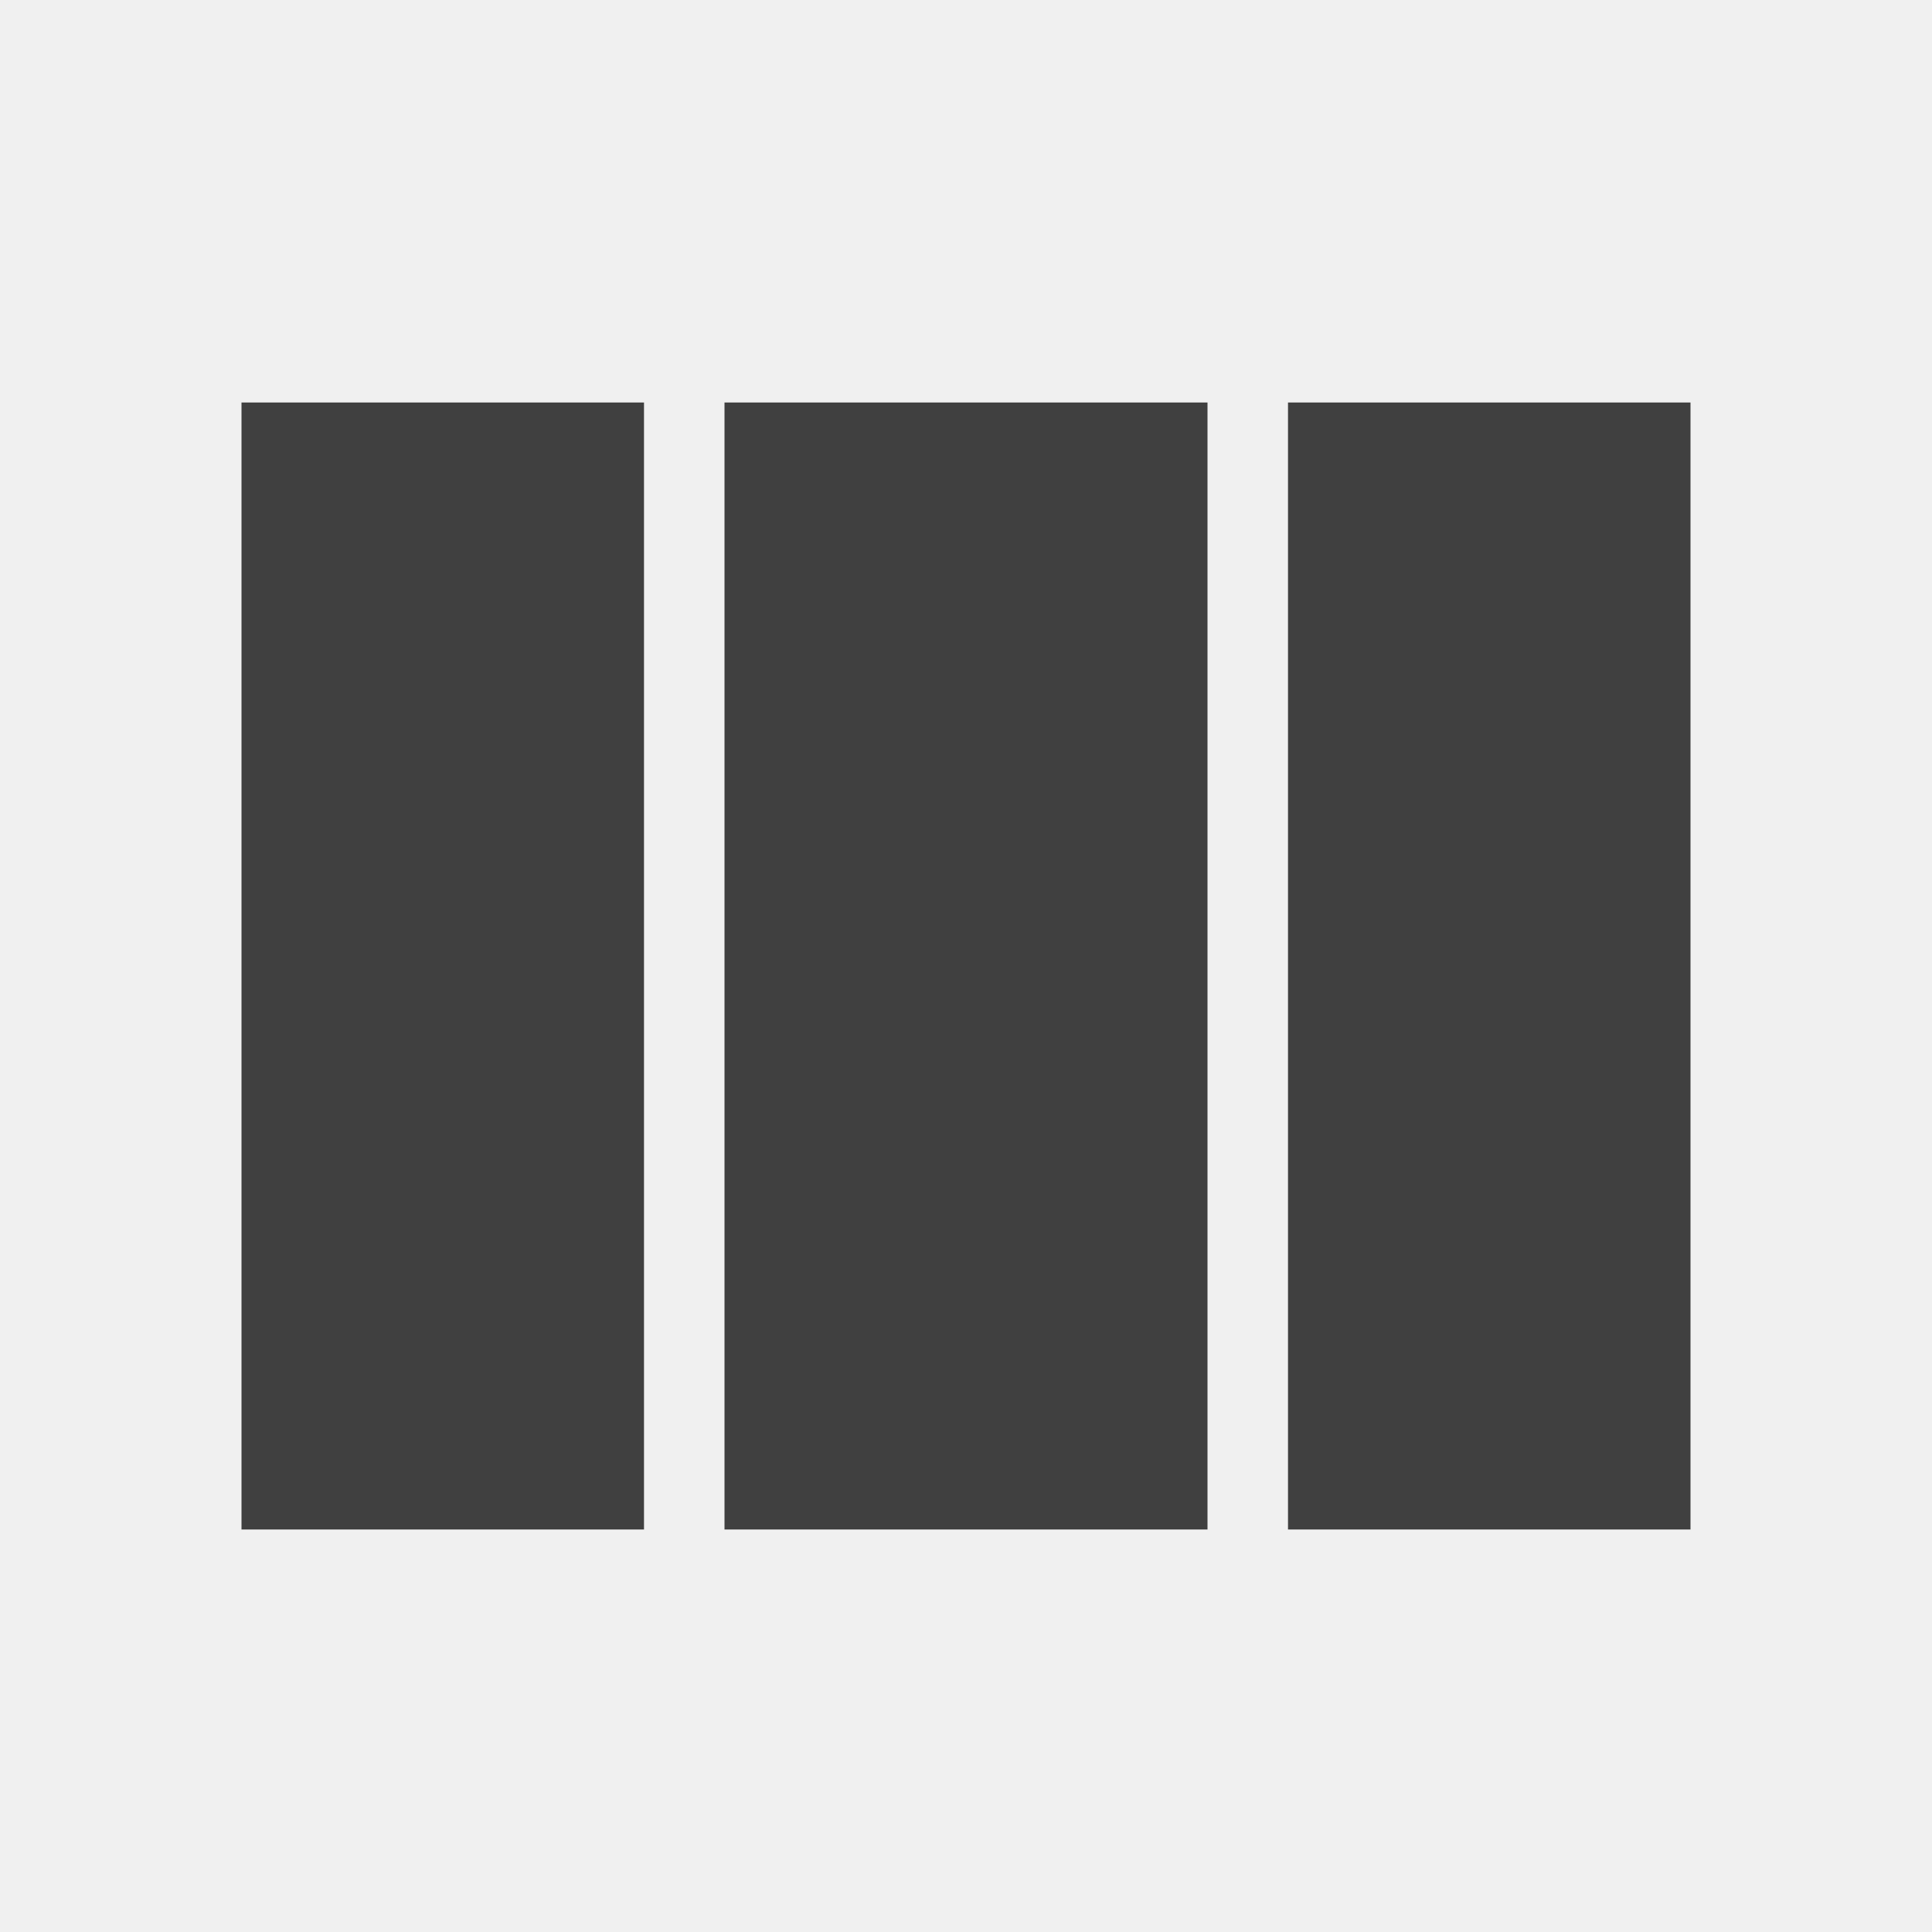
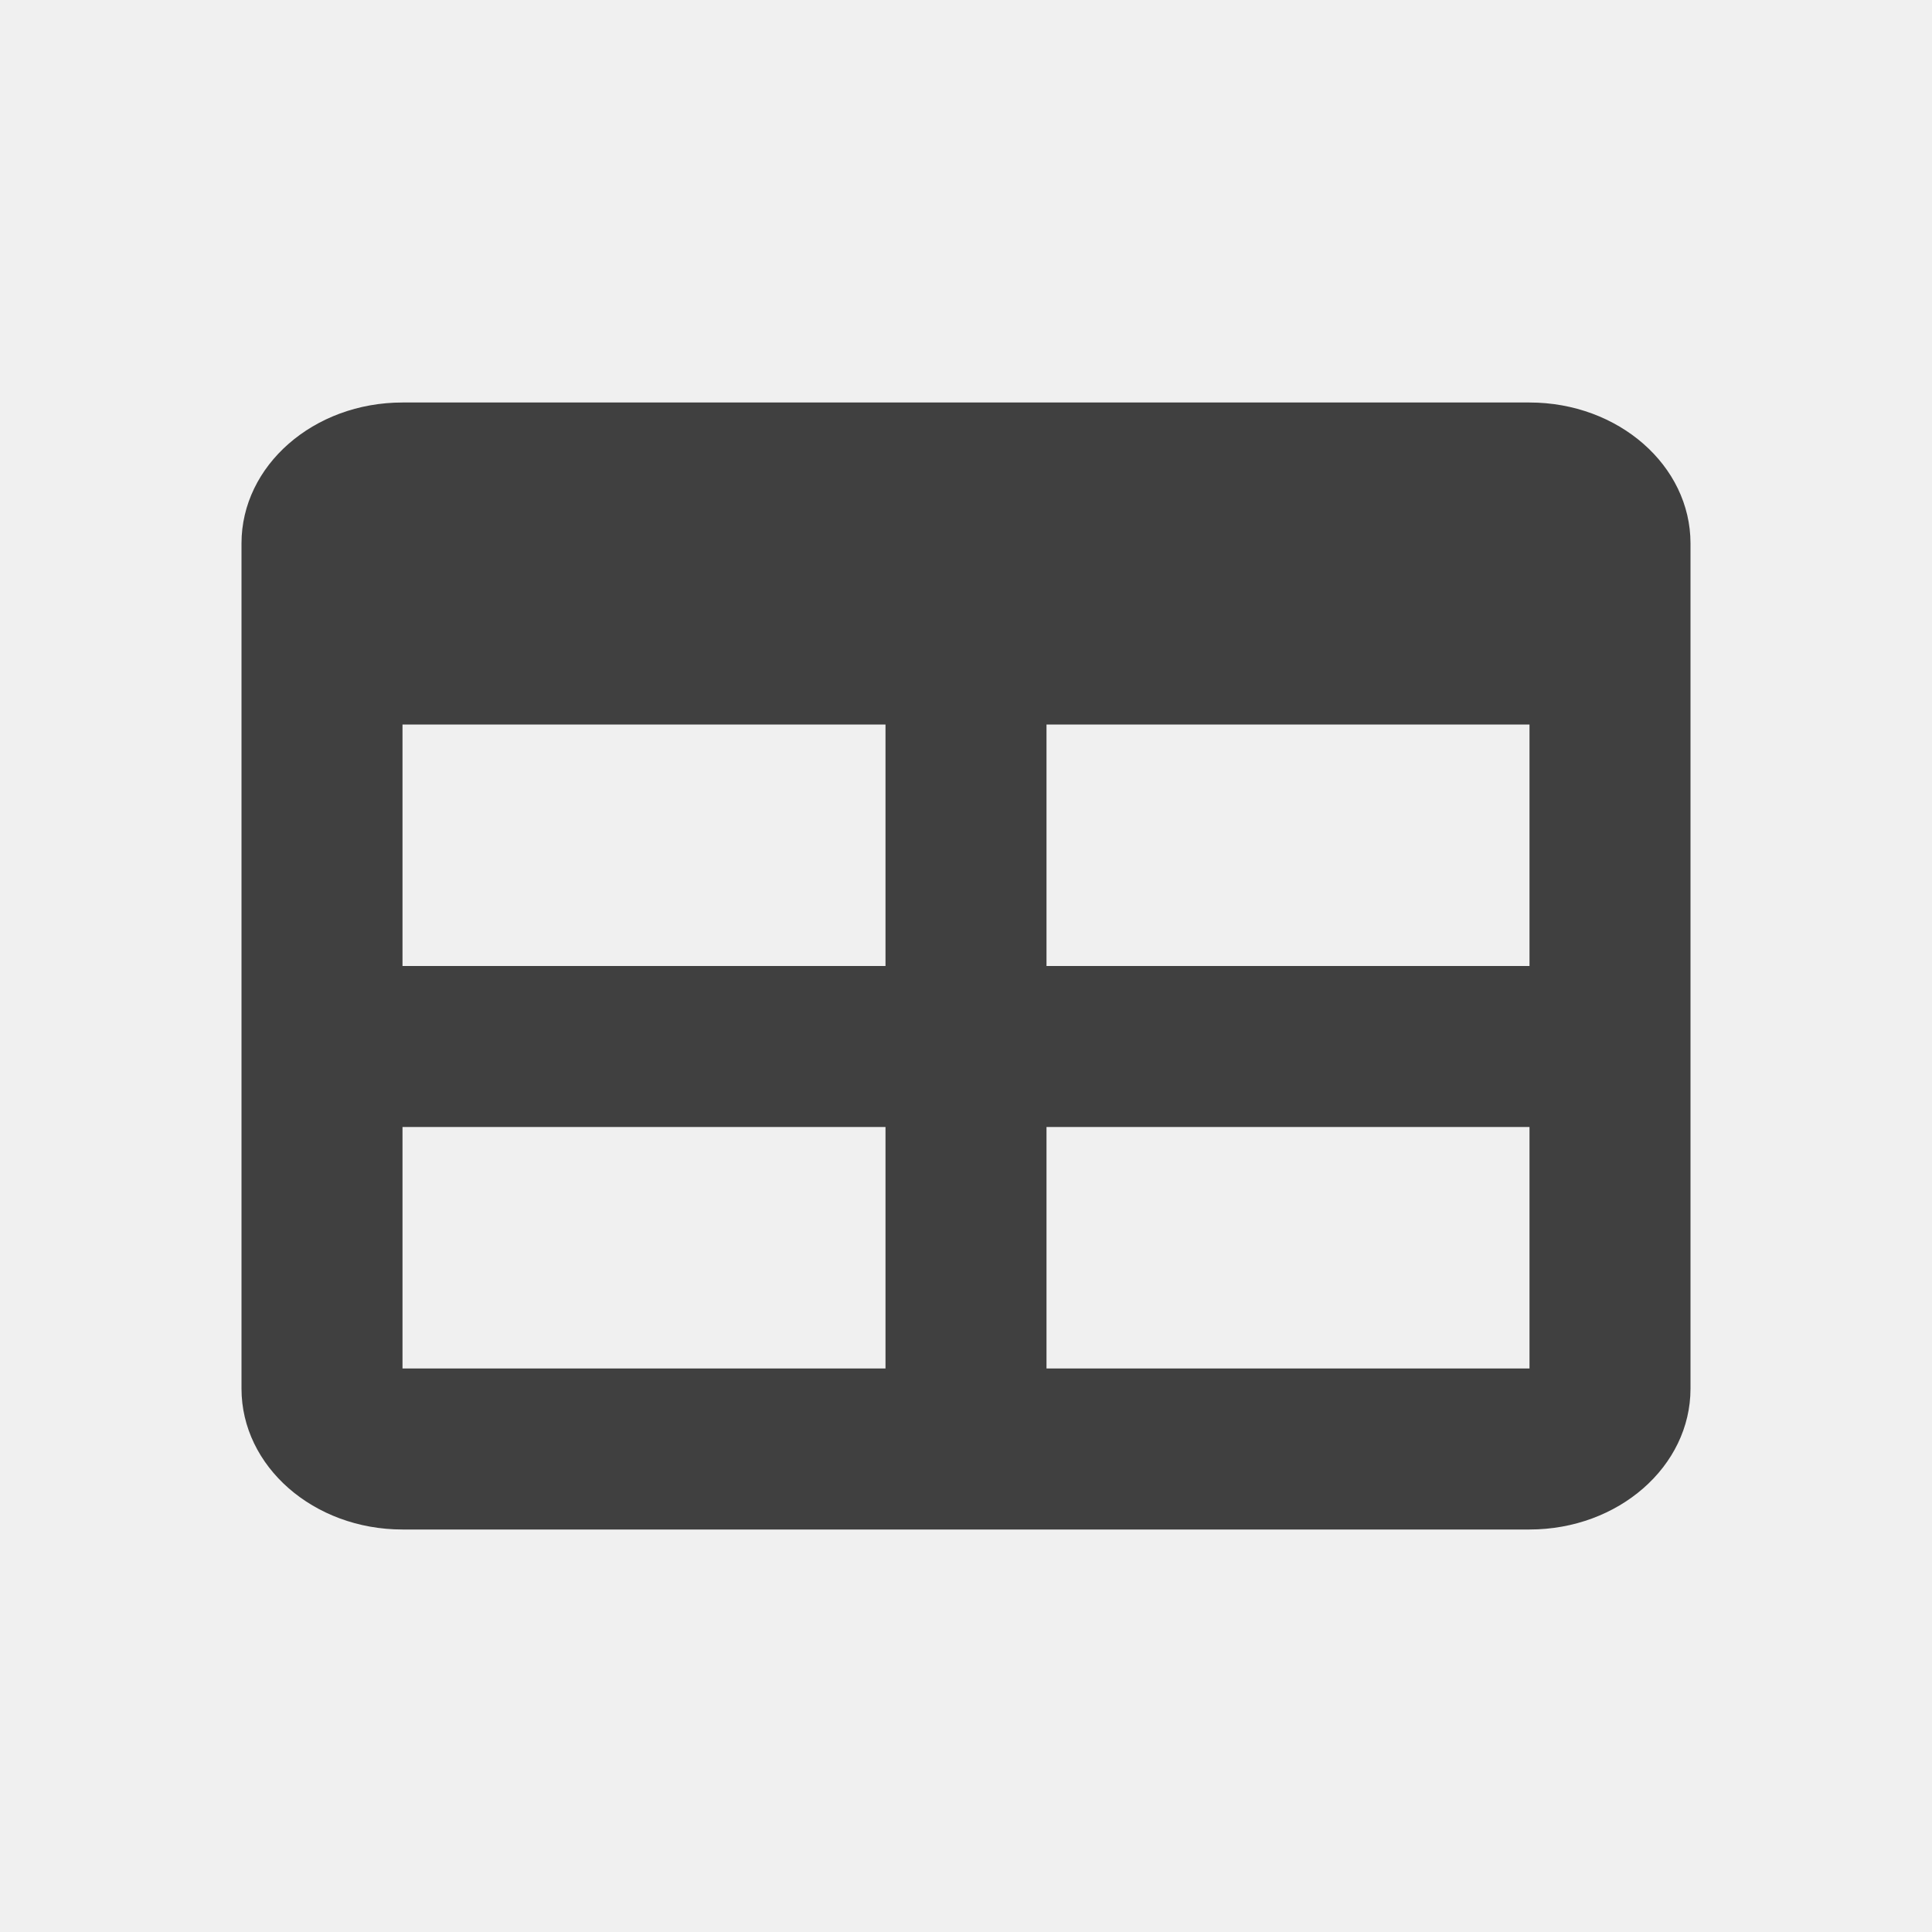
- <svg xmlns="http://www.w3.org/2000/svg" width="24px" height="24px" viewBox="0 0 24 24" version="1.1">
+ <svg xmlns="http://www.w3.org/2000/svg" xmlns:xlink="http://www.w3.org/1999/xlink" width="24px" height="24px" viewBox="0 0 24 24" version="1.1">
+   <defs>
+     <path d="M5,5 L19,5 C20.105,5 21,5.784 21,6.75 L21,17.25 C21,18.216 20.105,19 19,19 L5,19 C3.895,19 3,18.216 3,17.25 L3,6.75 C3,5.784 3.895,5 5,5 M5,9 L5,12 L11,12 L11,9 L5,9 M13,9 L13,12 L19,12 L19,9 L13,9 M5,14 L5,17 L11,17 L11,14 L5,14 M13,14 L13,17 L19,17 L19,14 L13,14 Z" id="path-1" />
+   </defs>
  <g id="Icons" stroke="none" stroke-width="1" fill="none" fill-rule="evenodd">
-     <g id="icon/view_columns" fill="#404040" fill-rule="nonzero">
-       <path d="M9,19 L15,19 L15,5 L9,5 L9,19 Z M3,19 L8,19 L8,5 L3,5 L3,19 Z M16,5 L16,19 L21,19 L21,5 L16,5 Z" id="Shape" />
+     <g id="icon/view_columns">
+       <mask id="mask-2" fill="white">
+         <use xlink:href="#path-1" />
+       </mask>
+       <use id="Shape" fill="#404040" fill-rule="nonzero" xlink:href="#path-1" />
    </g>
  </g>
</svg>
